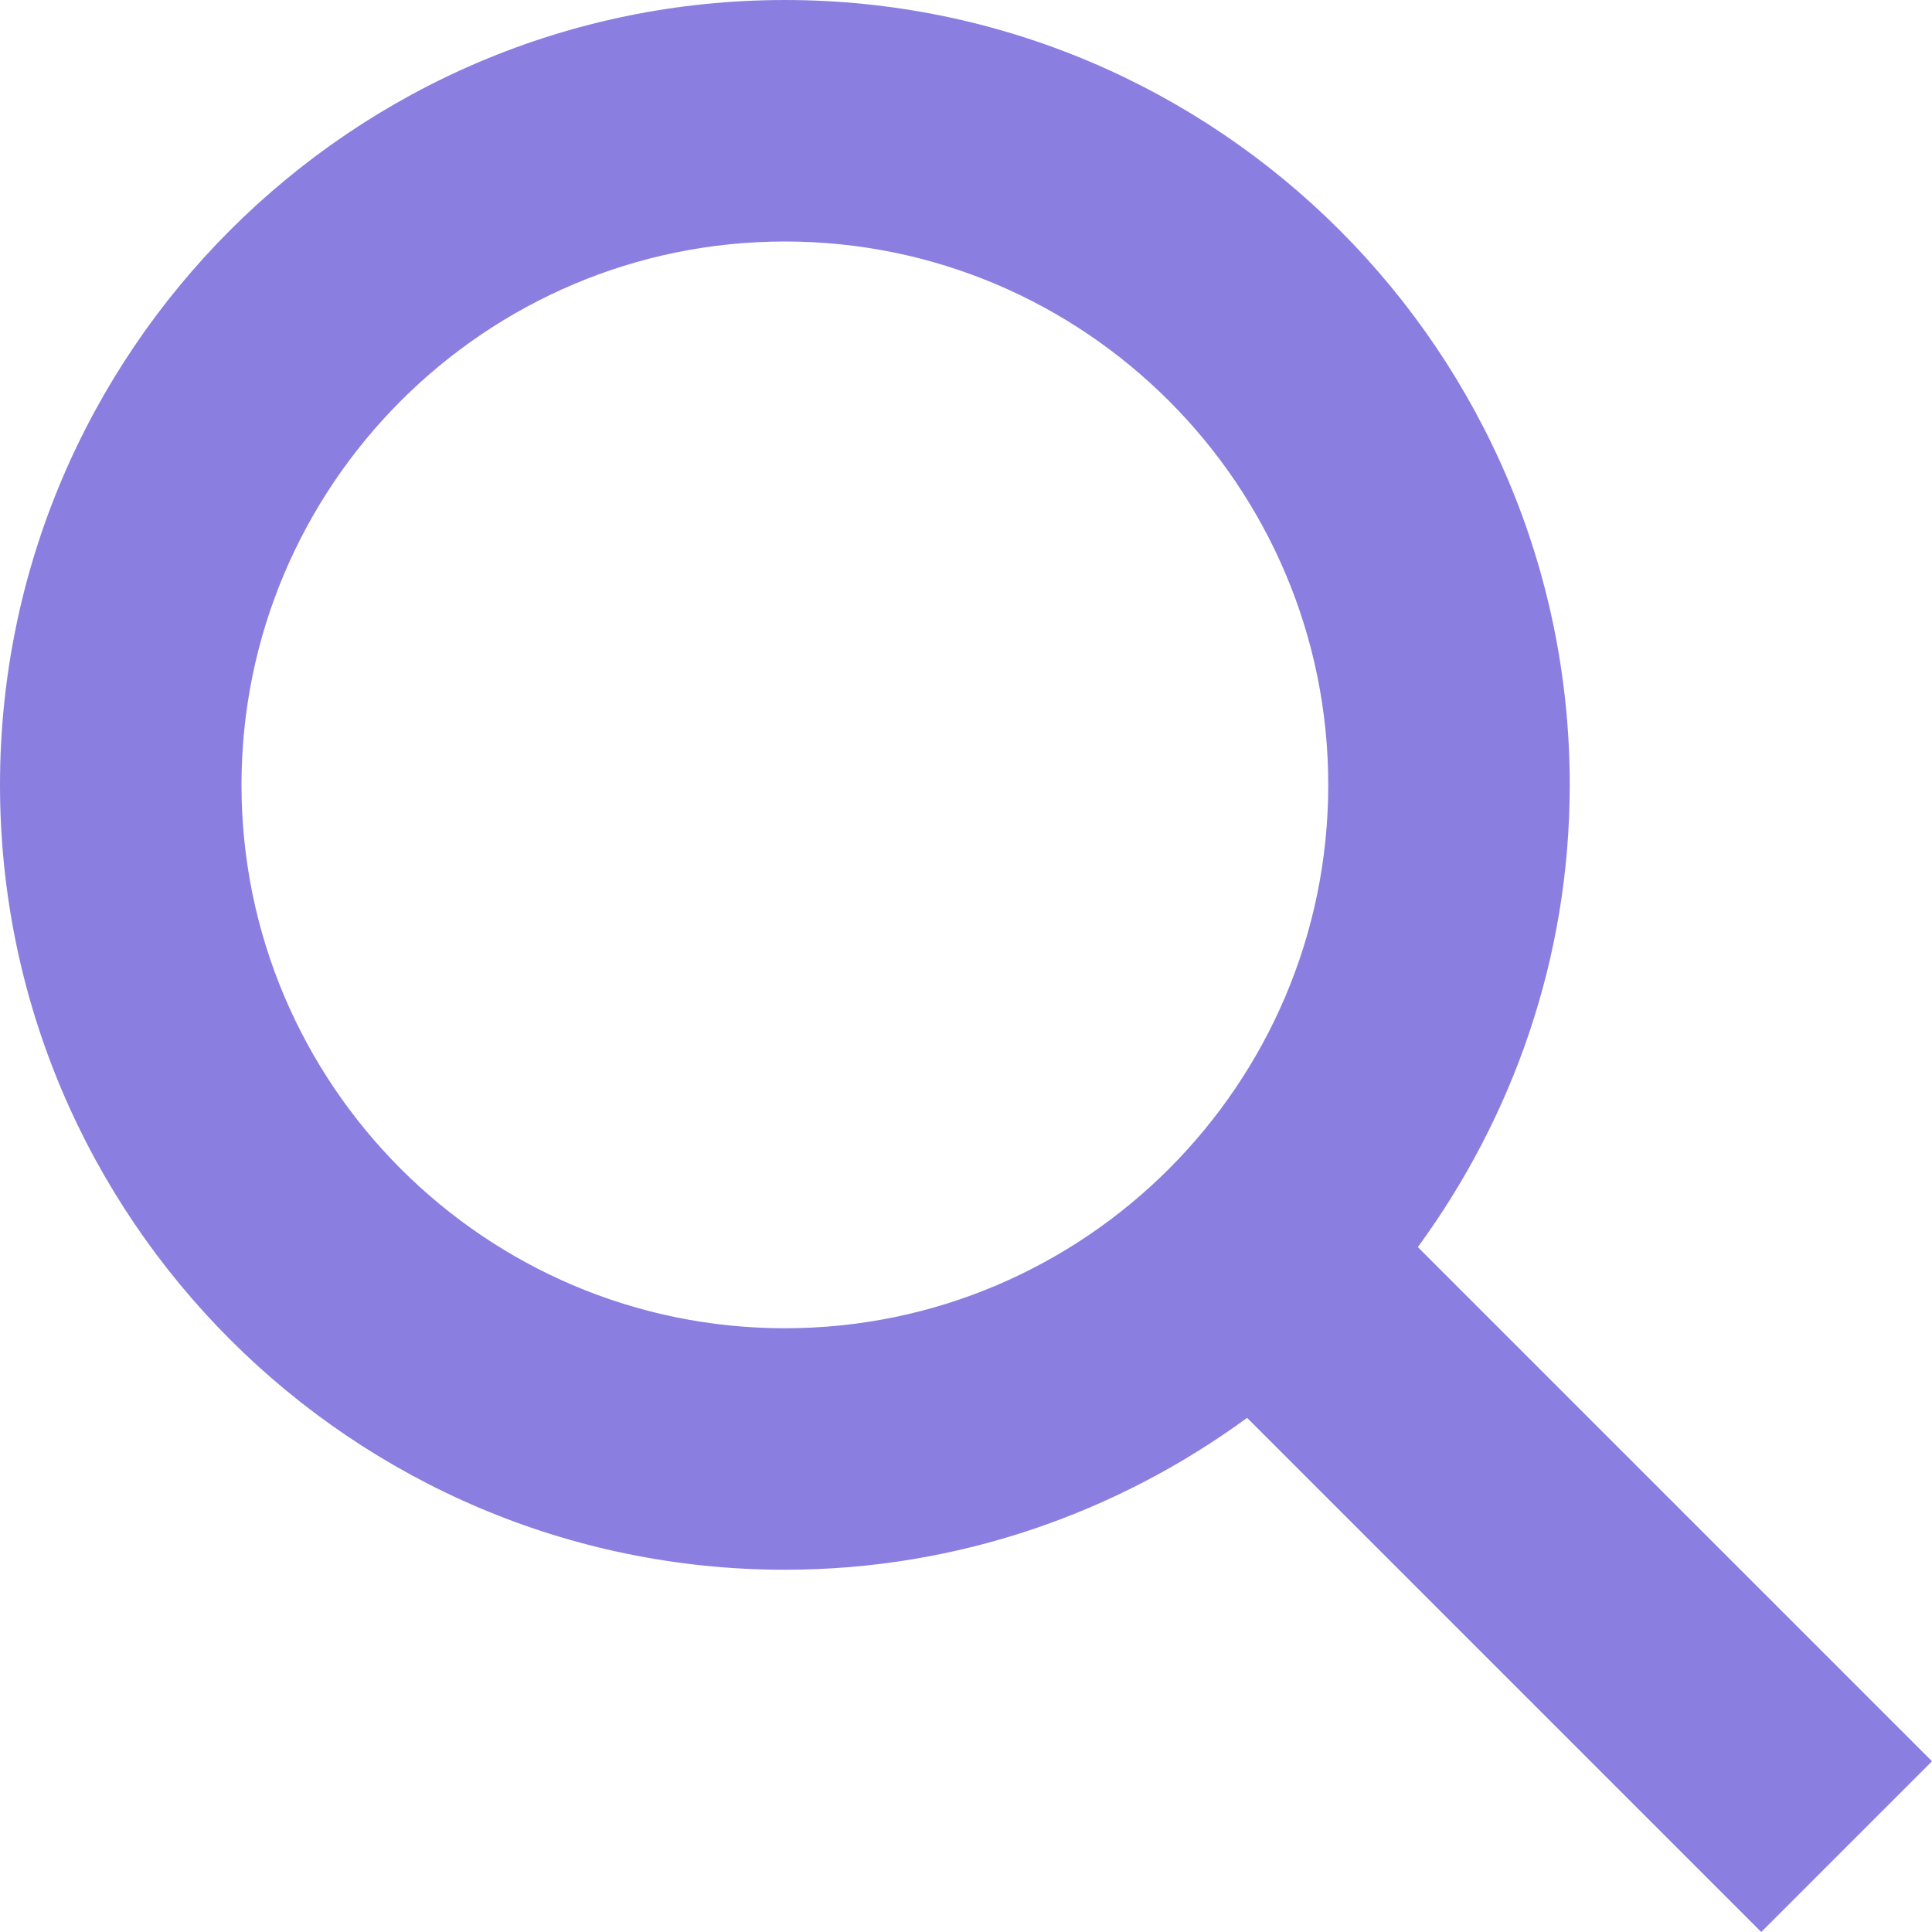
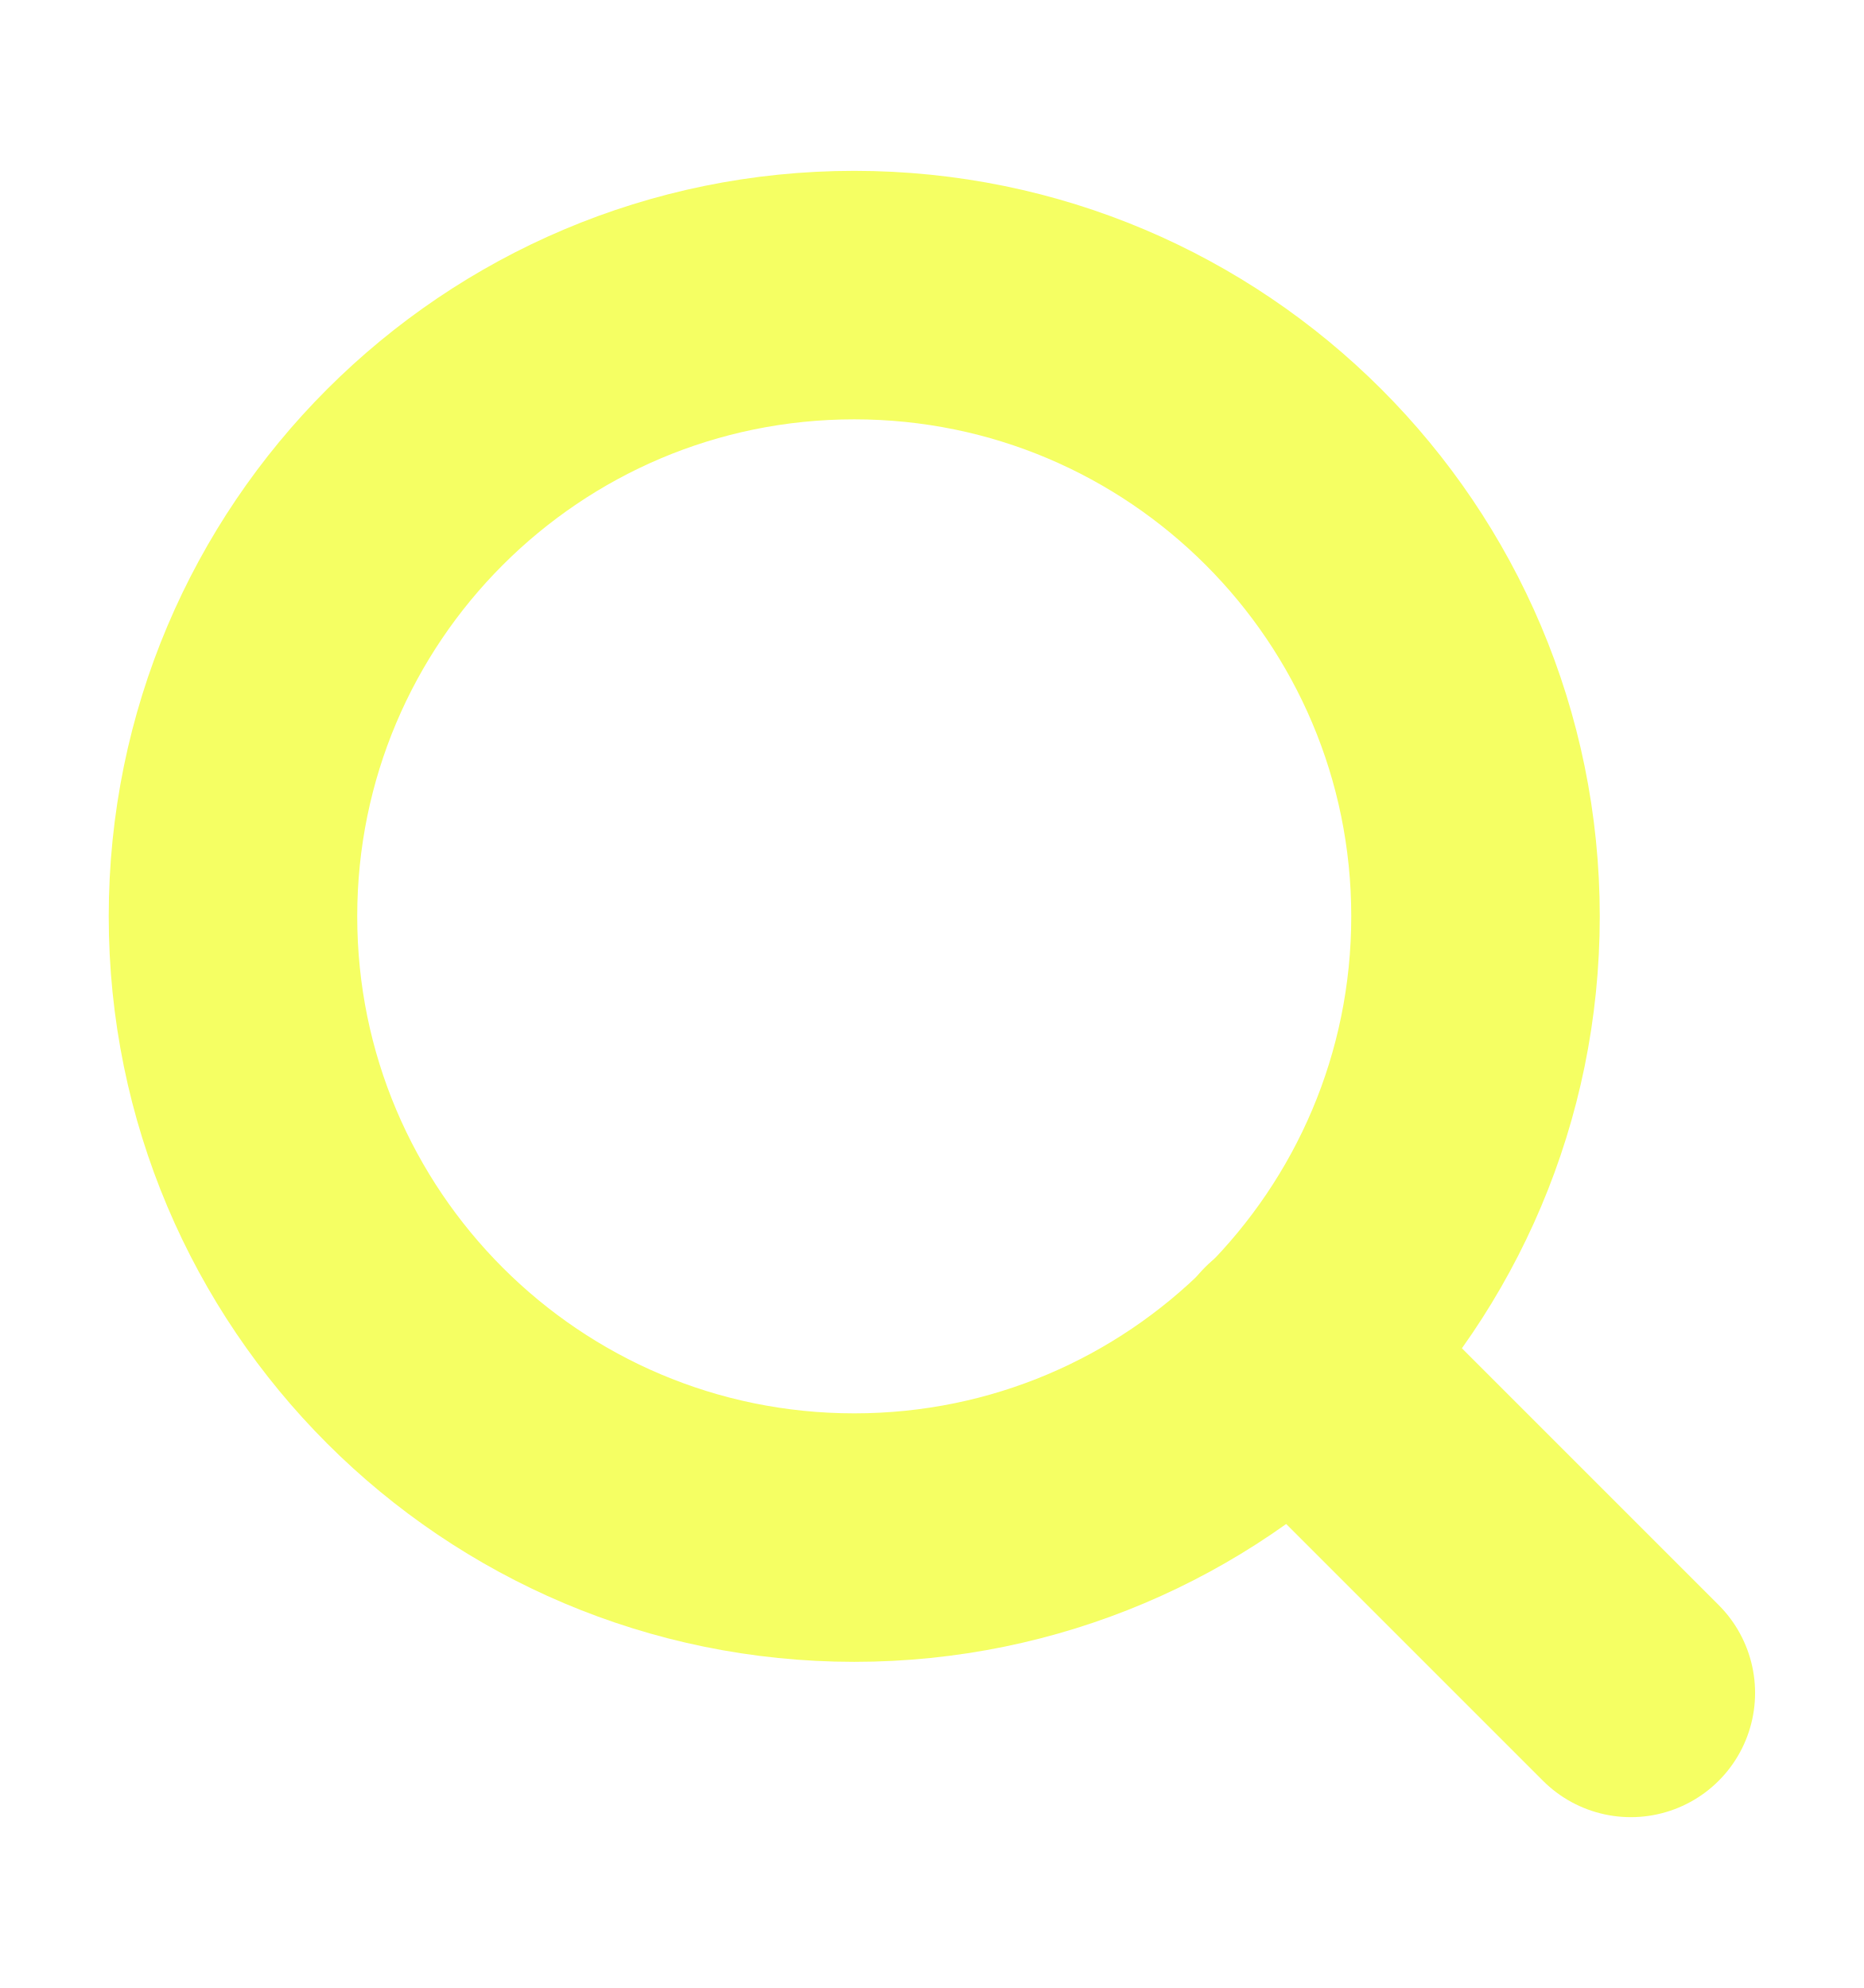
- <svg xmlns="http://www.w3.org/2000/svg" width="16" height="16" viewBox="0 0 16 16" fill="none">
-   <path d="M11.742 10.328C12.529 9.252 13 7.932 13 6.5C13 2.916 10.084 6.10352e-05 6.5 6.10352e-05C2.916 6.10352e-05 0 2.916 0 6.5C0 10.084 2.916 13 6.5 13C7.932 13 9.252 12.529 10.328 11.742L14.586 16L16 14.586C16 14.586 11.742 10.328 11.742 10.328ZM6.5 11C4.019 11 2 8.981 2 6.5C2 4.019 4.019 2 6.5 2C8.981 2 11 4.019 11 6.5C11 8.981 8.981 11 6.5 11Z" fill="#8A7FE0" />
+ <svg xmlns="http://www.w3.org/2000/svg" width="15" height="16" viewBox="0 0 15 16" fill="none">
+   <path d="M6.875 12.375C9.636 12.375 11.875 10.136 11.875 7.375C11.875 4.614 9.636 2.375 6.875 2.375C4.114 2.375 1.875 4.614 1.875 7.375C1.875 10.136 4.114 12.375 6.875 12.375Z" stroke="#F5FF63" stroke-width="2" stroke-linecap="round" stroke-linejoin="round" />
+   <path d="M13.125 13.625L10.406 10.906" stroke="#F5FF63" stroke-width="2" stroke-linecap="round" stroke-linejoin="round" />
</svg>
